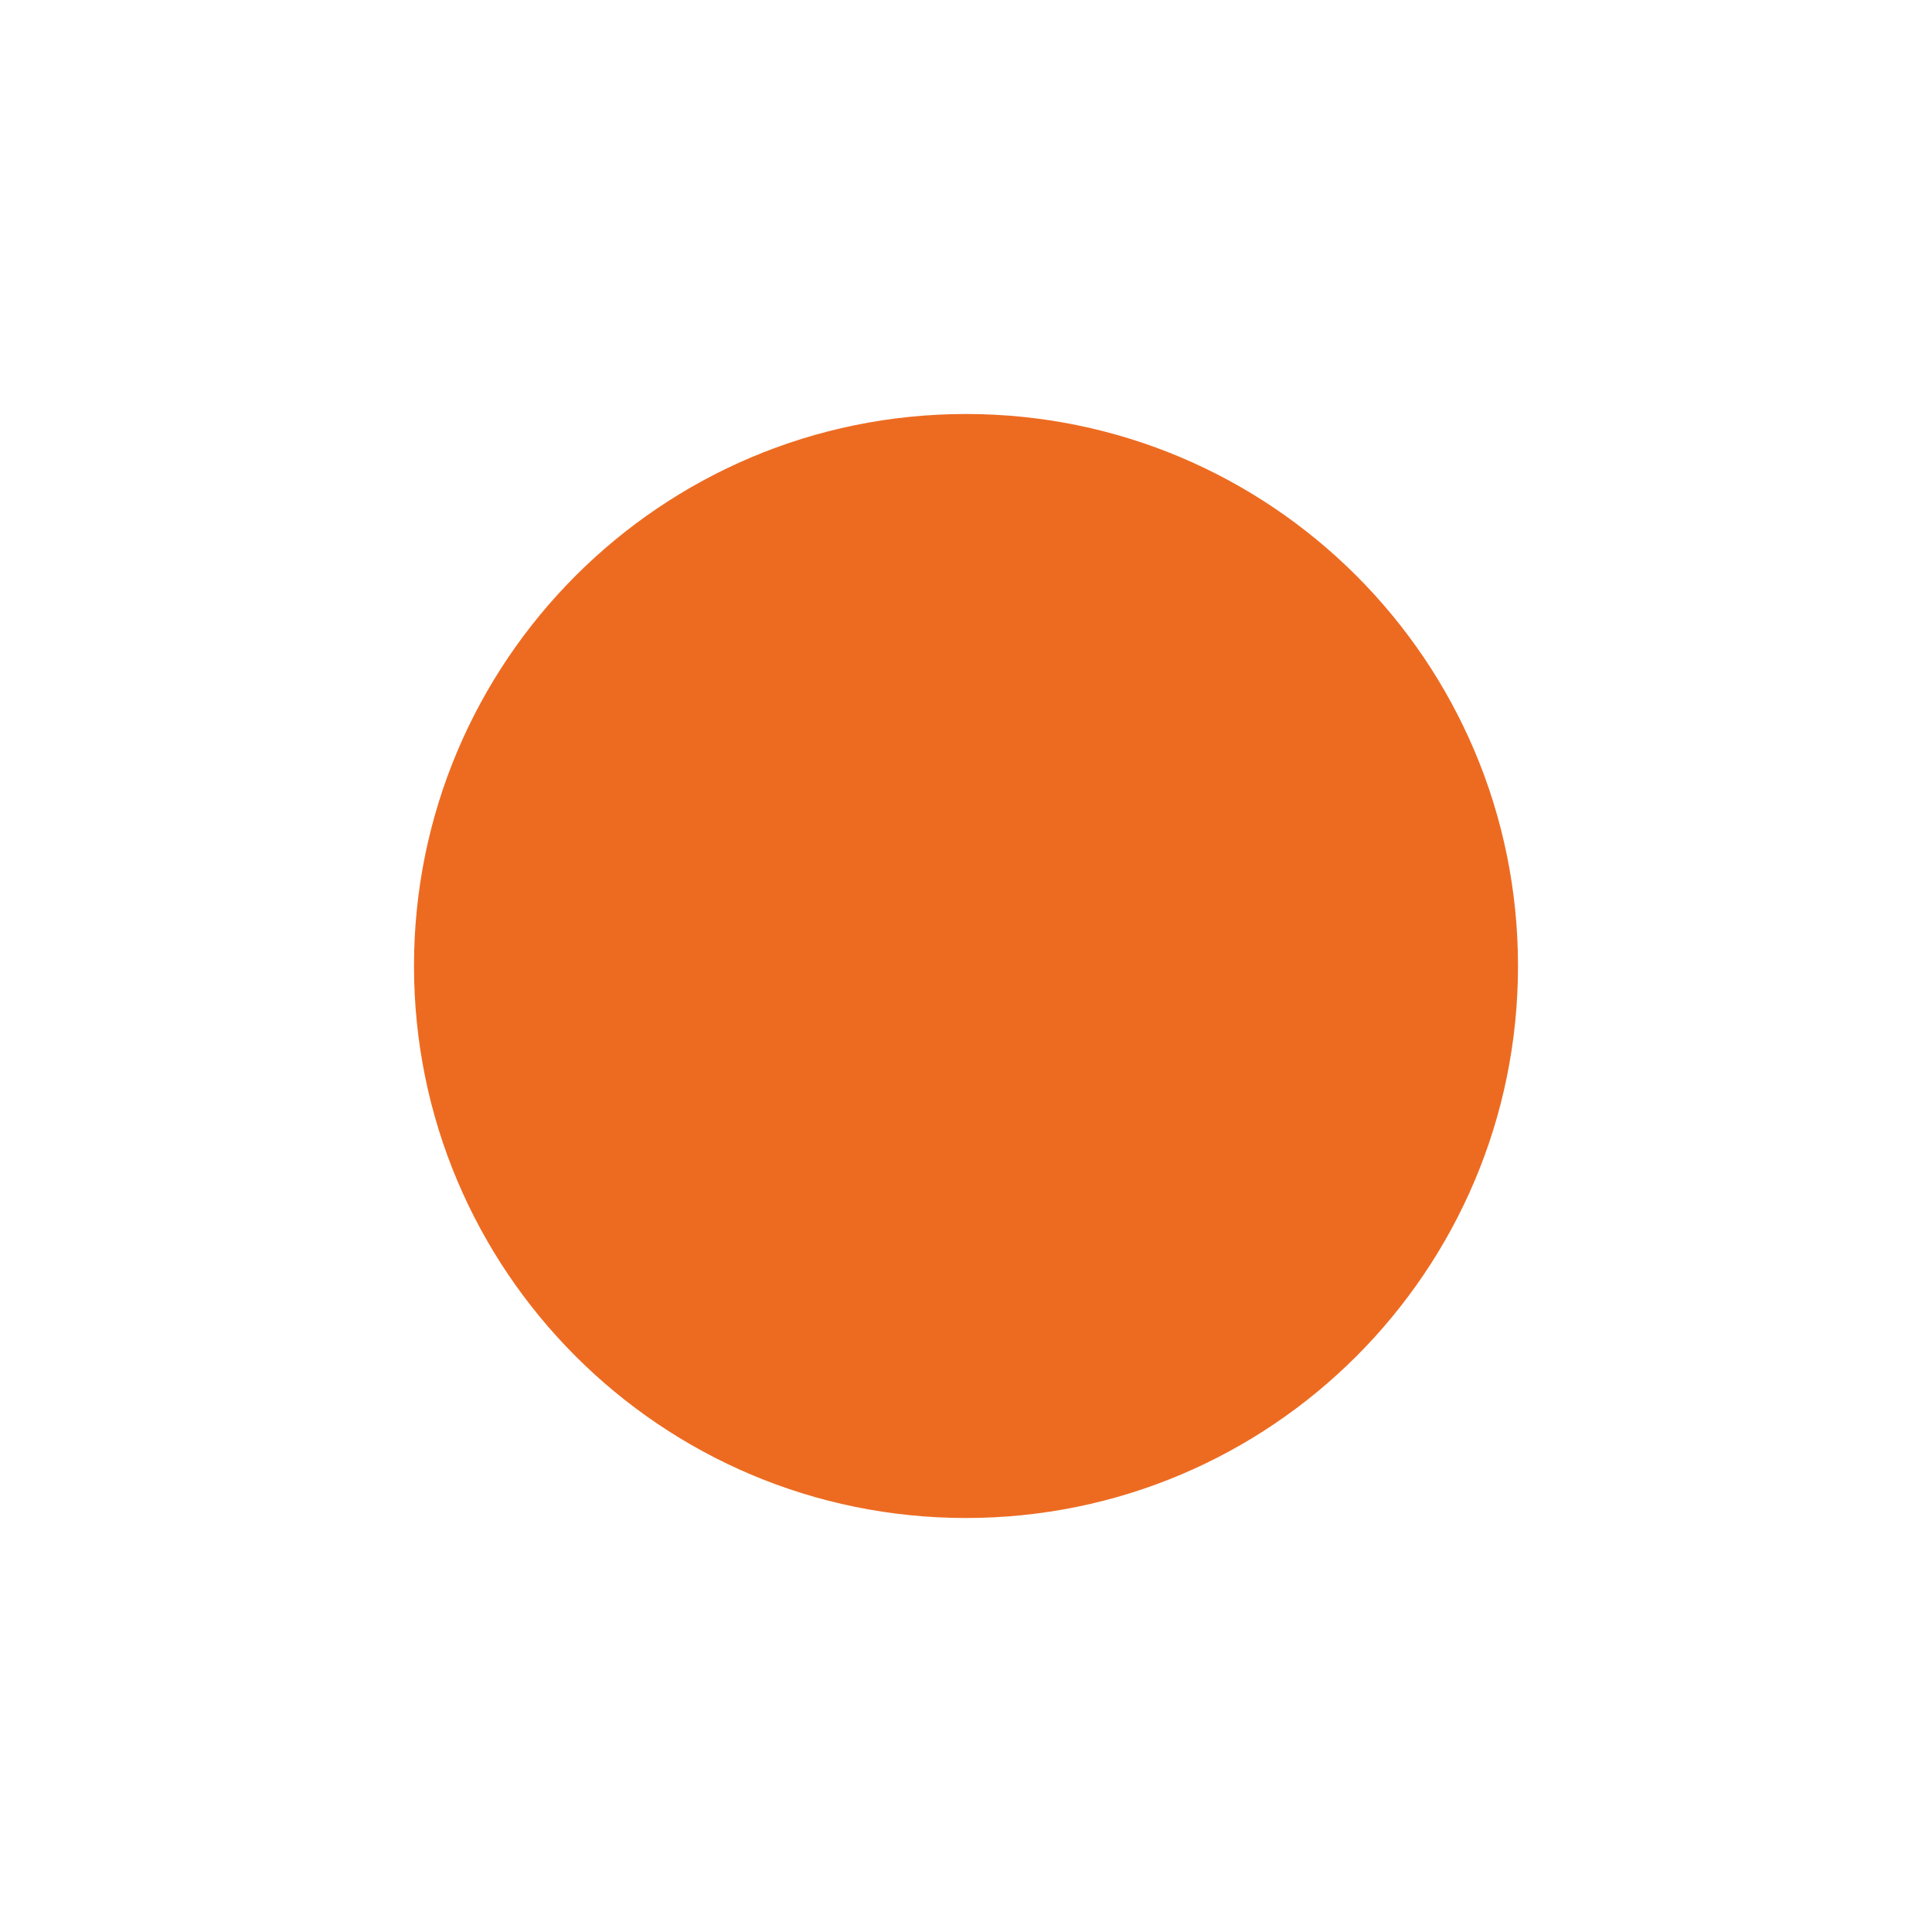
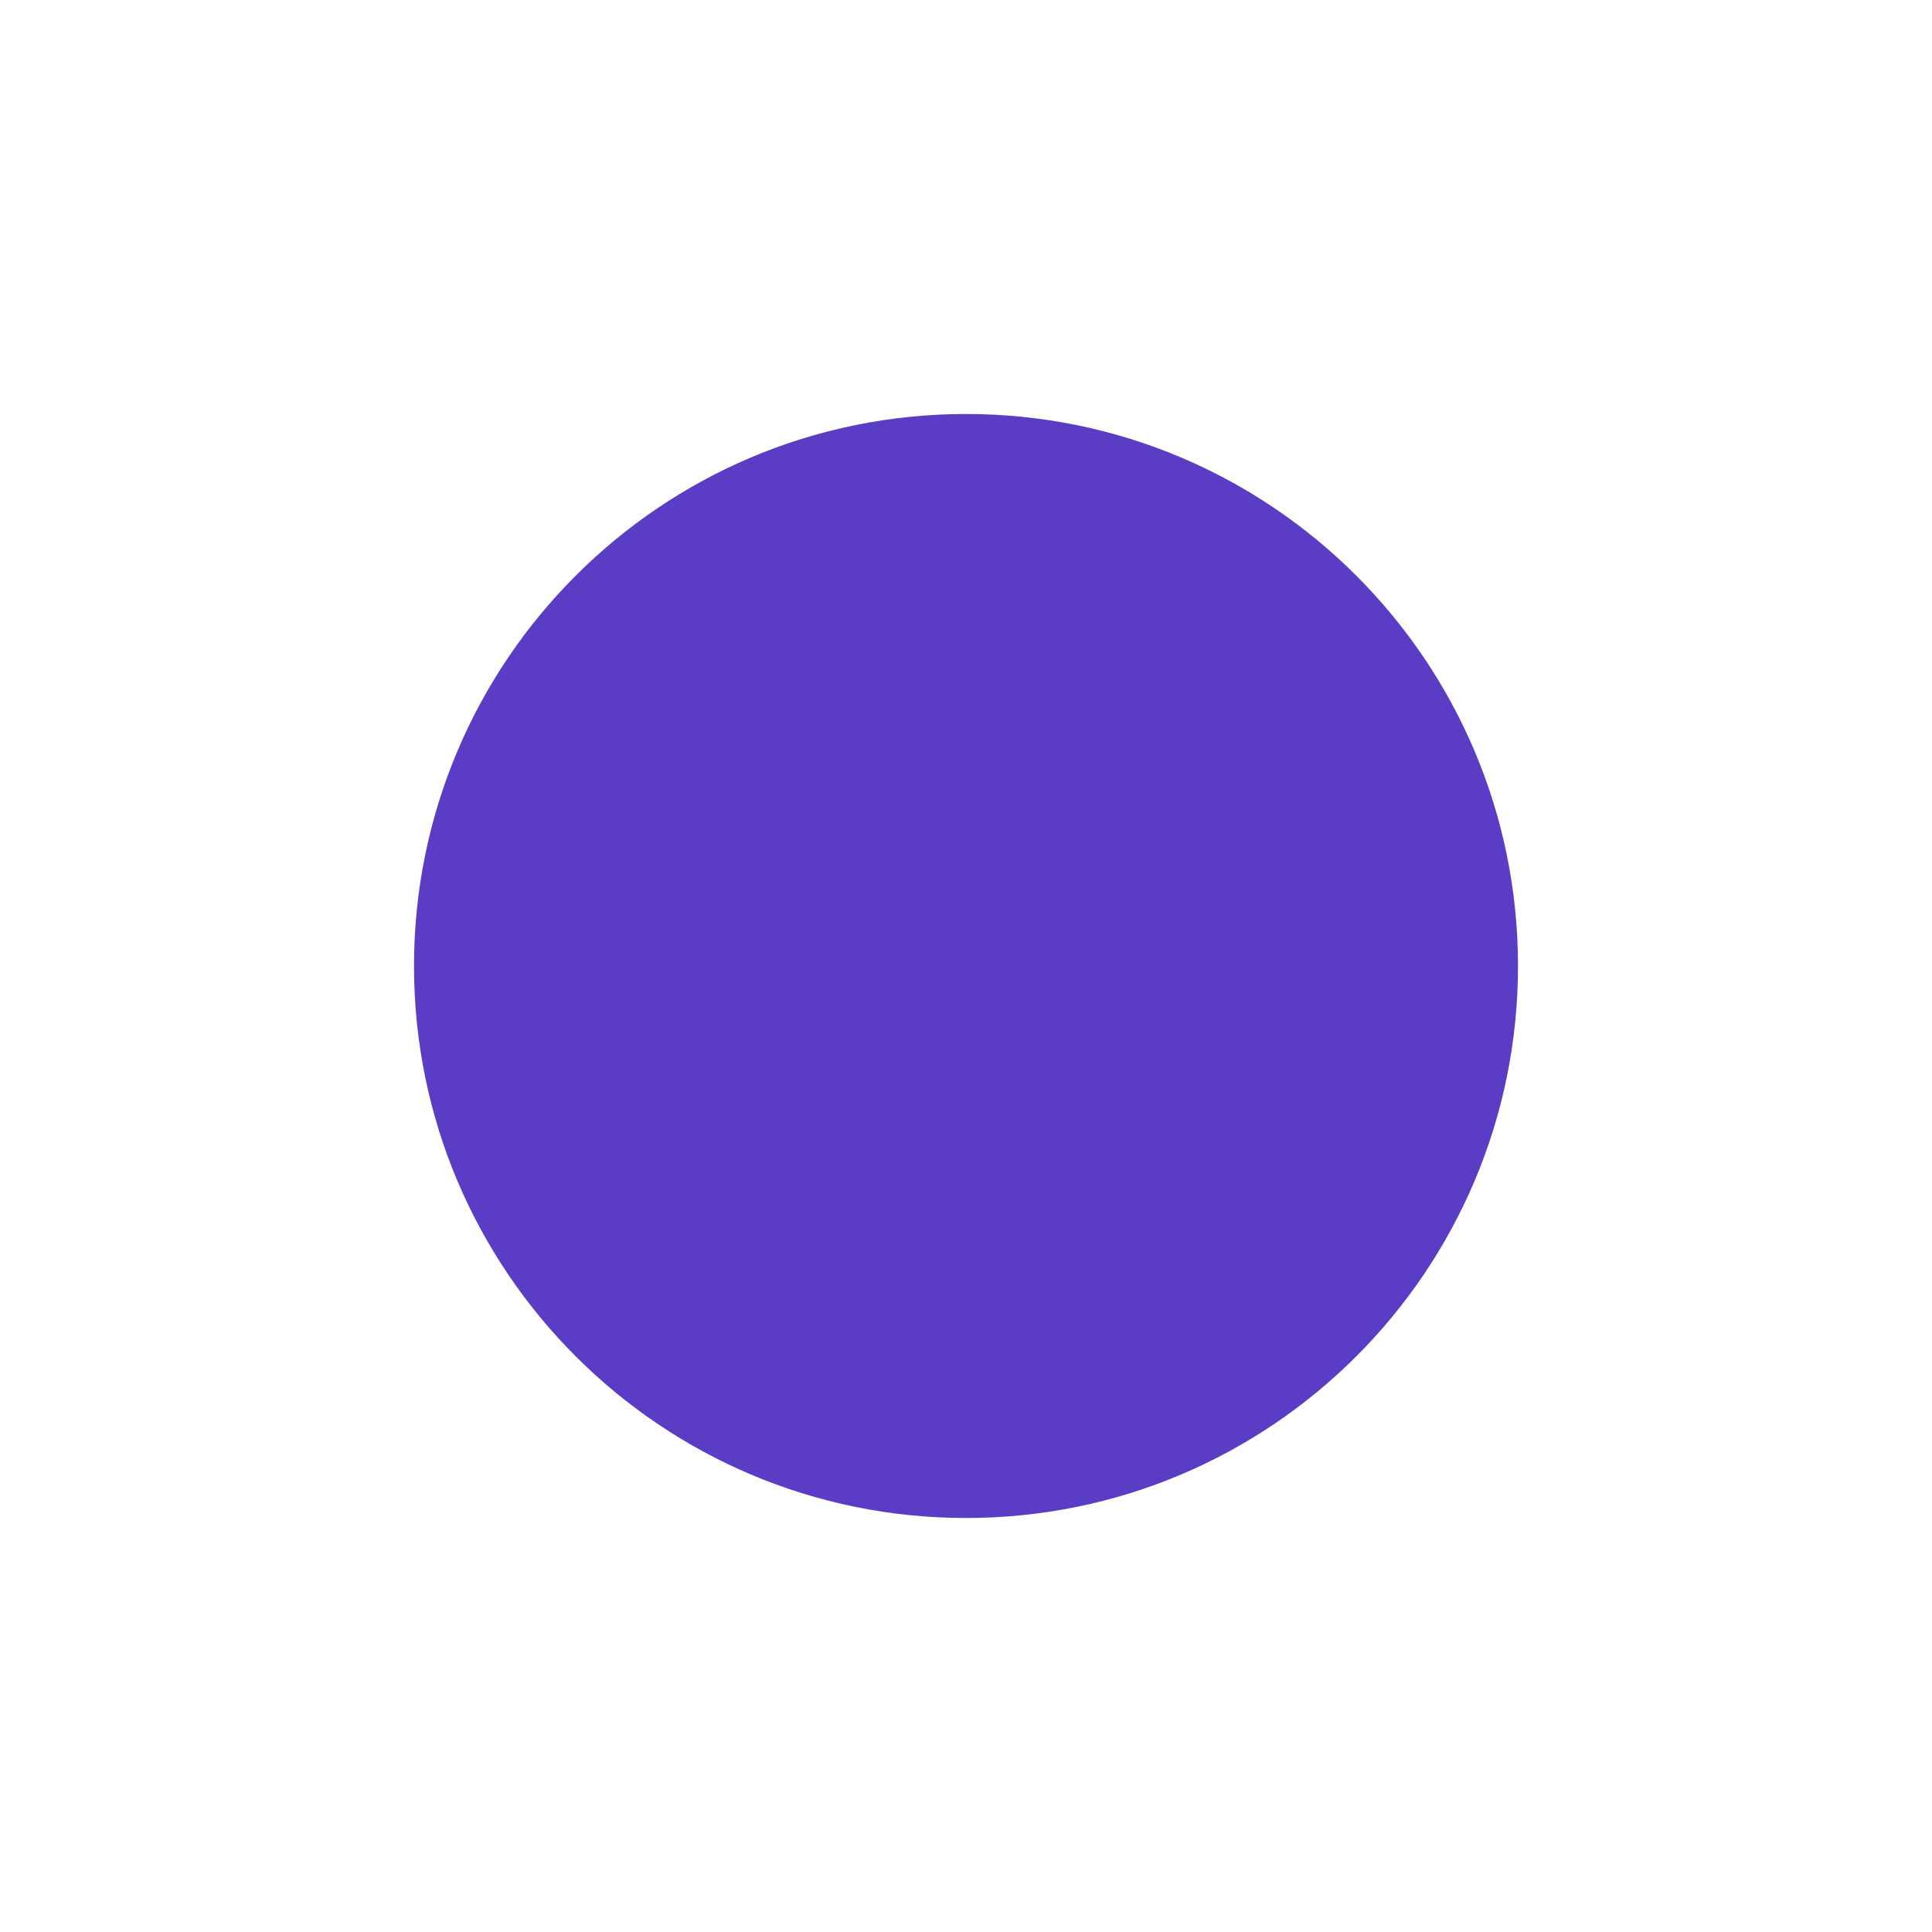
<svg xmlns="http://www.w3.org/2000/svg" version="1.1" id="Vrstva_1" x="0px" y="0px" viewBox="0 0 14 14" enable-background="new 0 0 14 14" xml:space="preserve">
  <g>
-     <circle fill="#ED6B21" cx="7" cy="7" r="4" />
+     <circle fill="#5B3CC4" cx="7" cy="7" r="4" />
  </g>
</svg>
